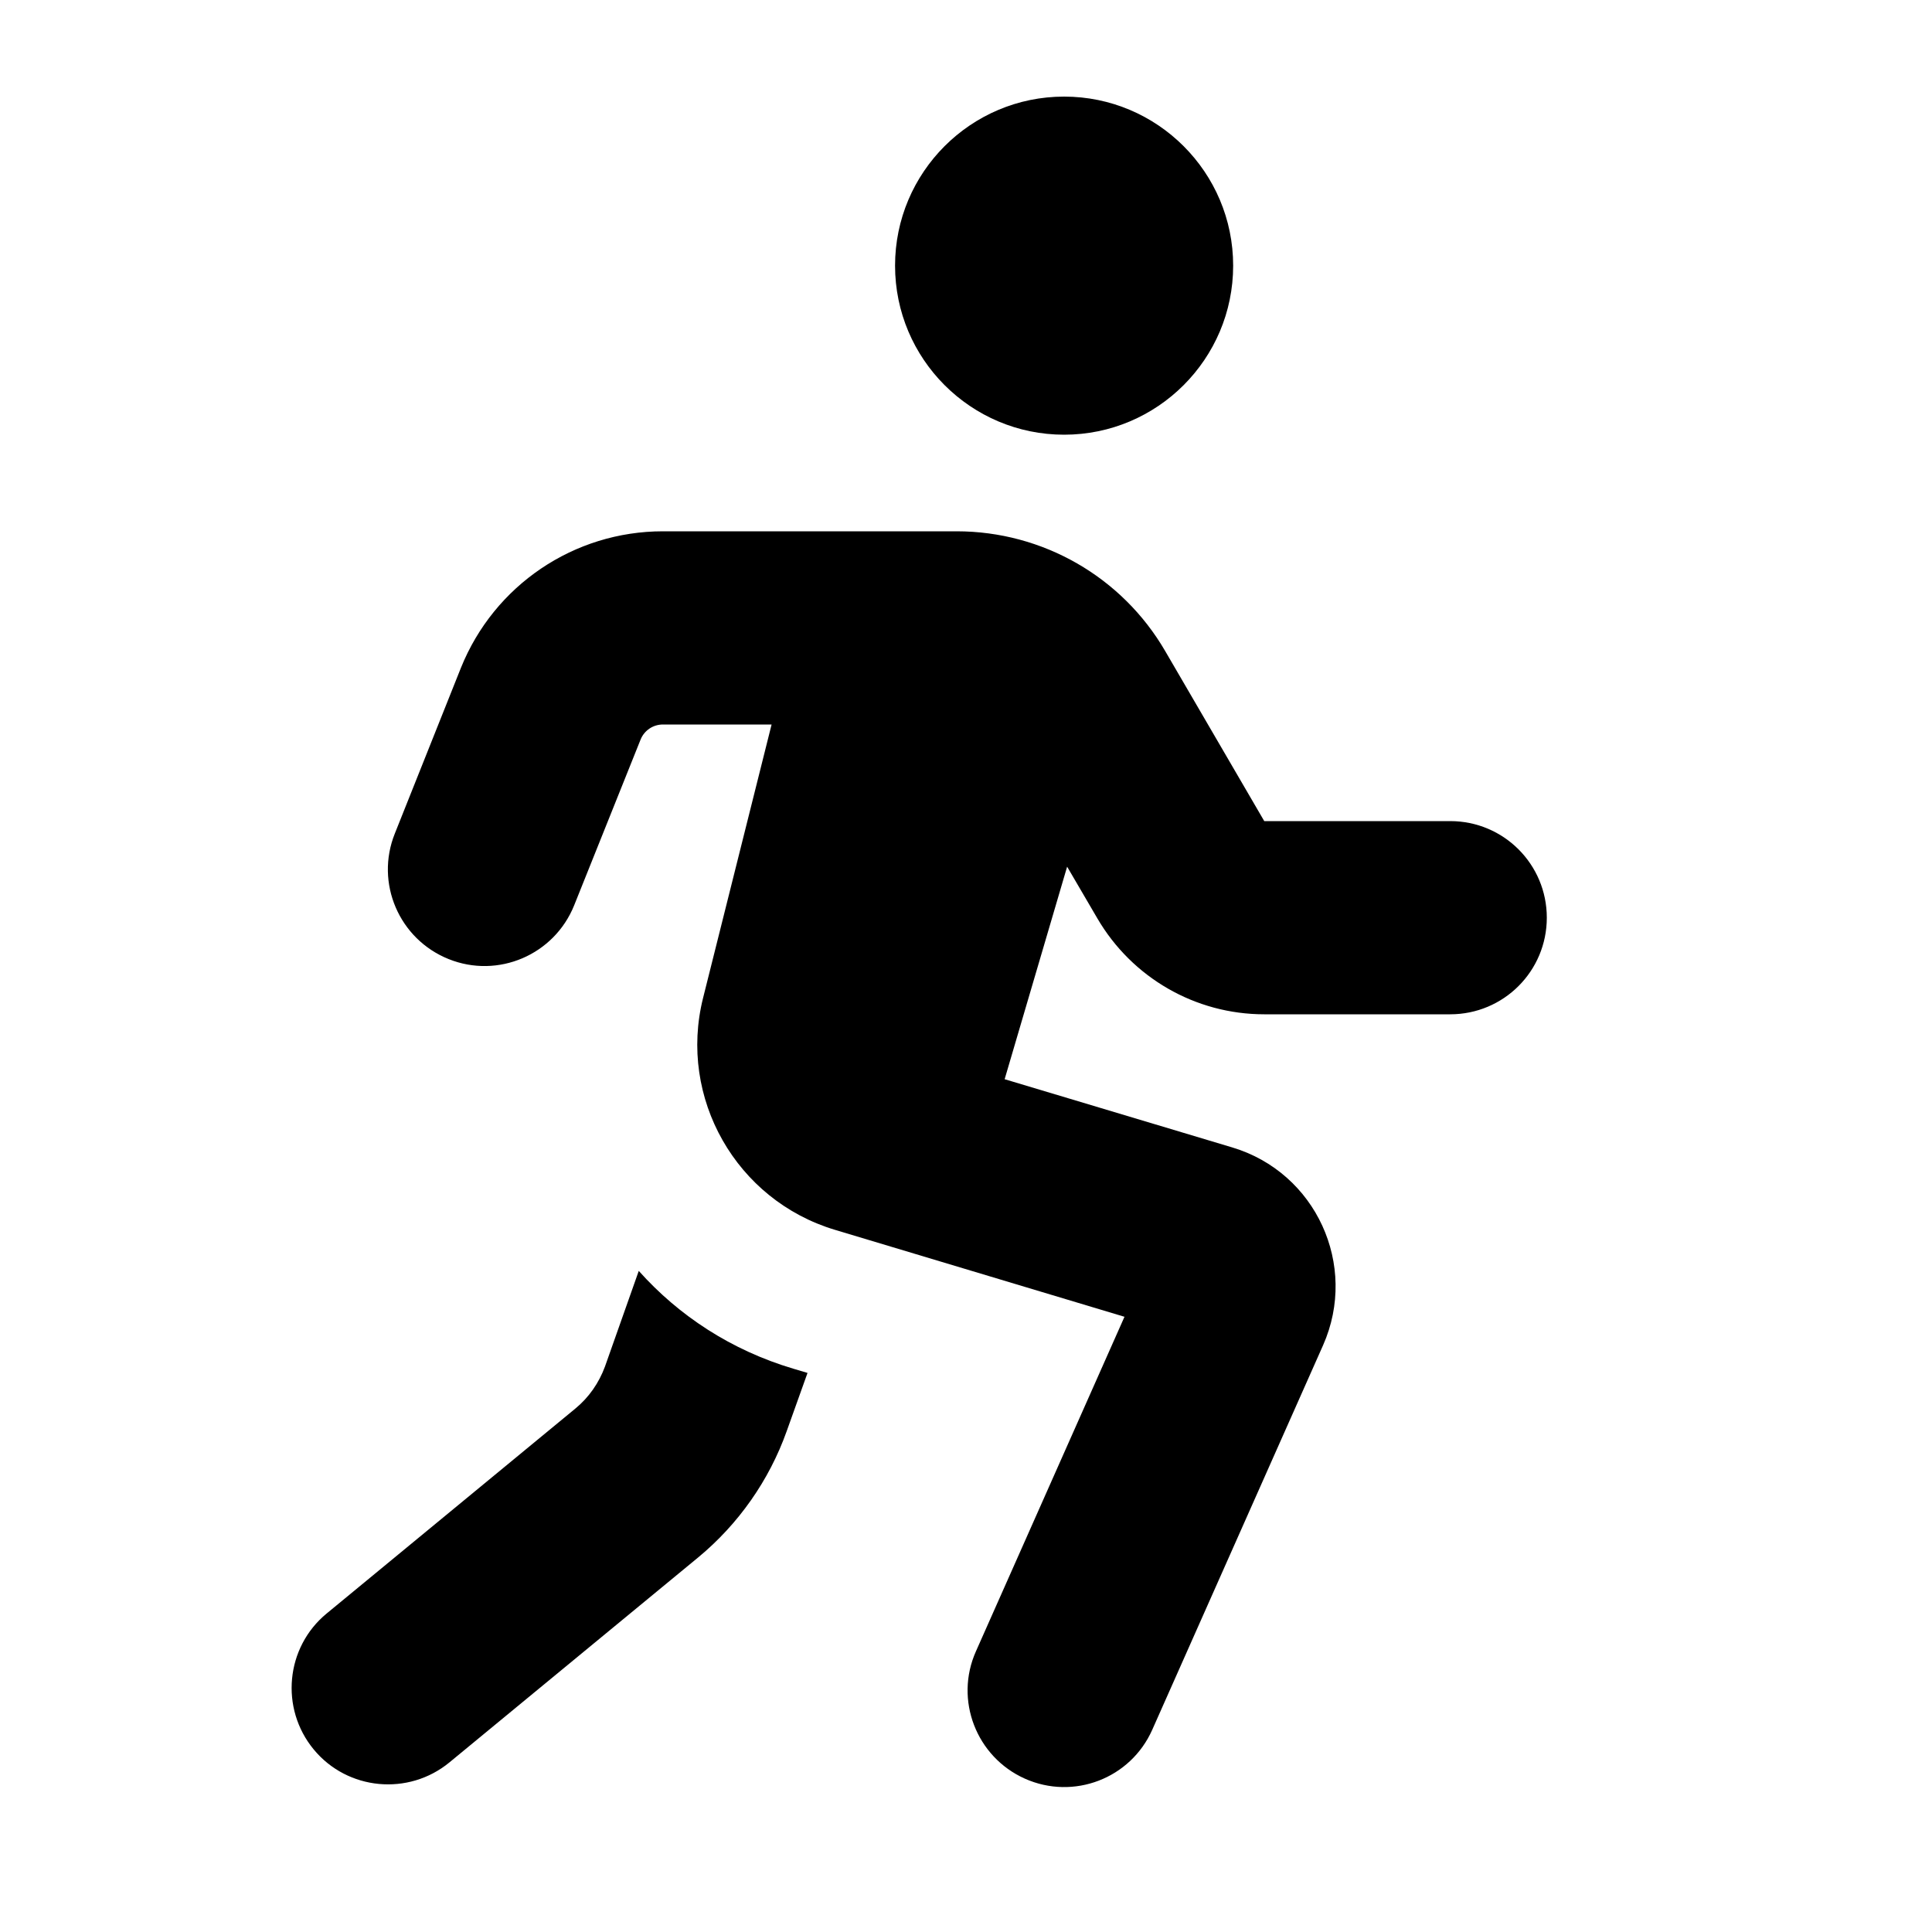
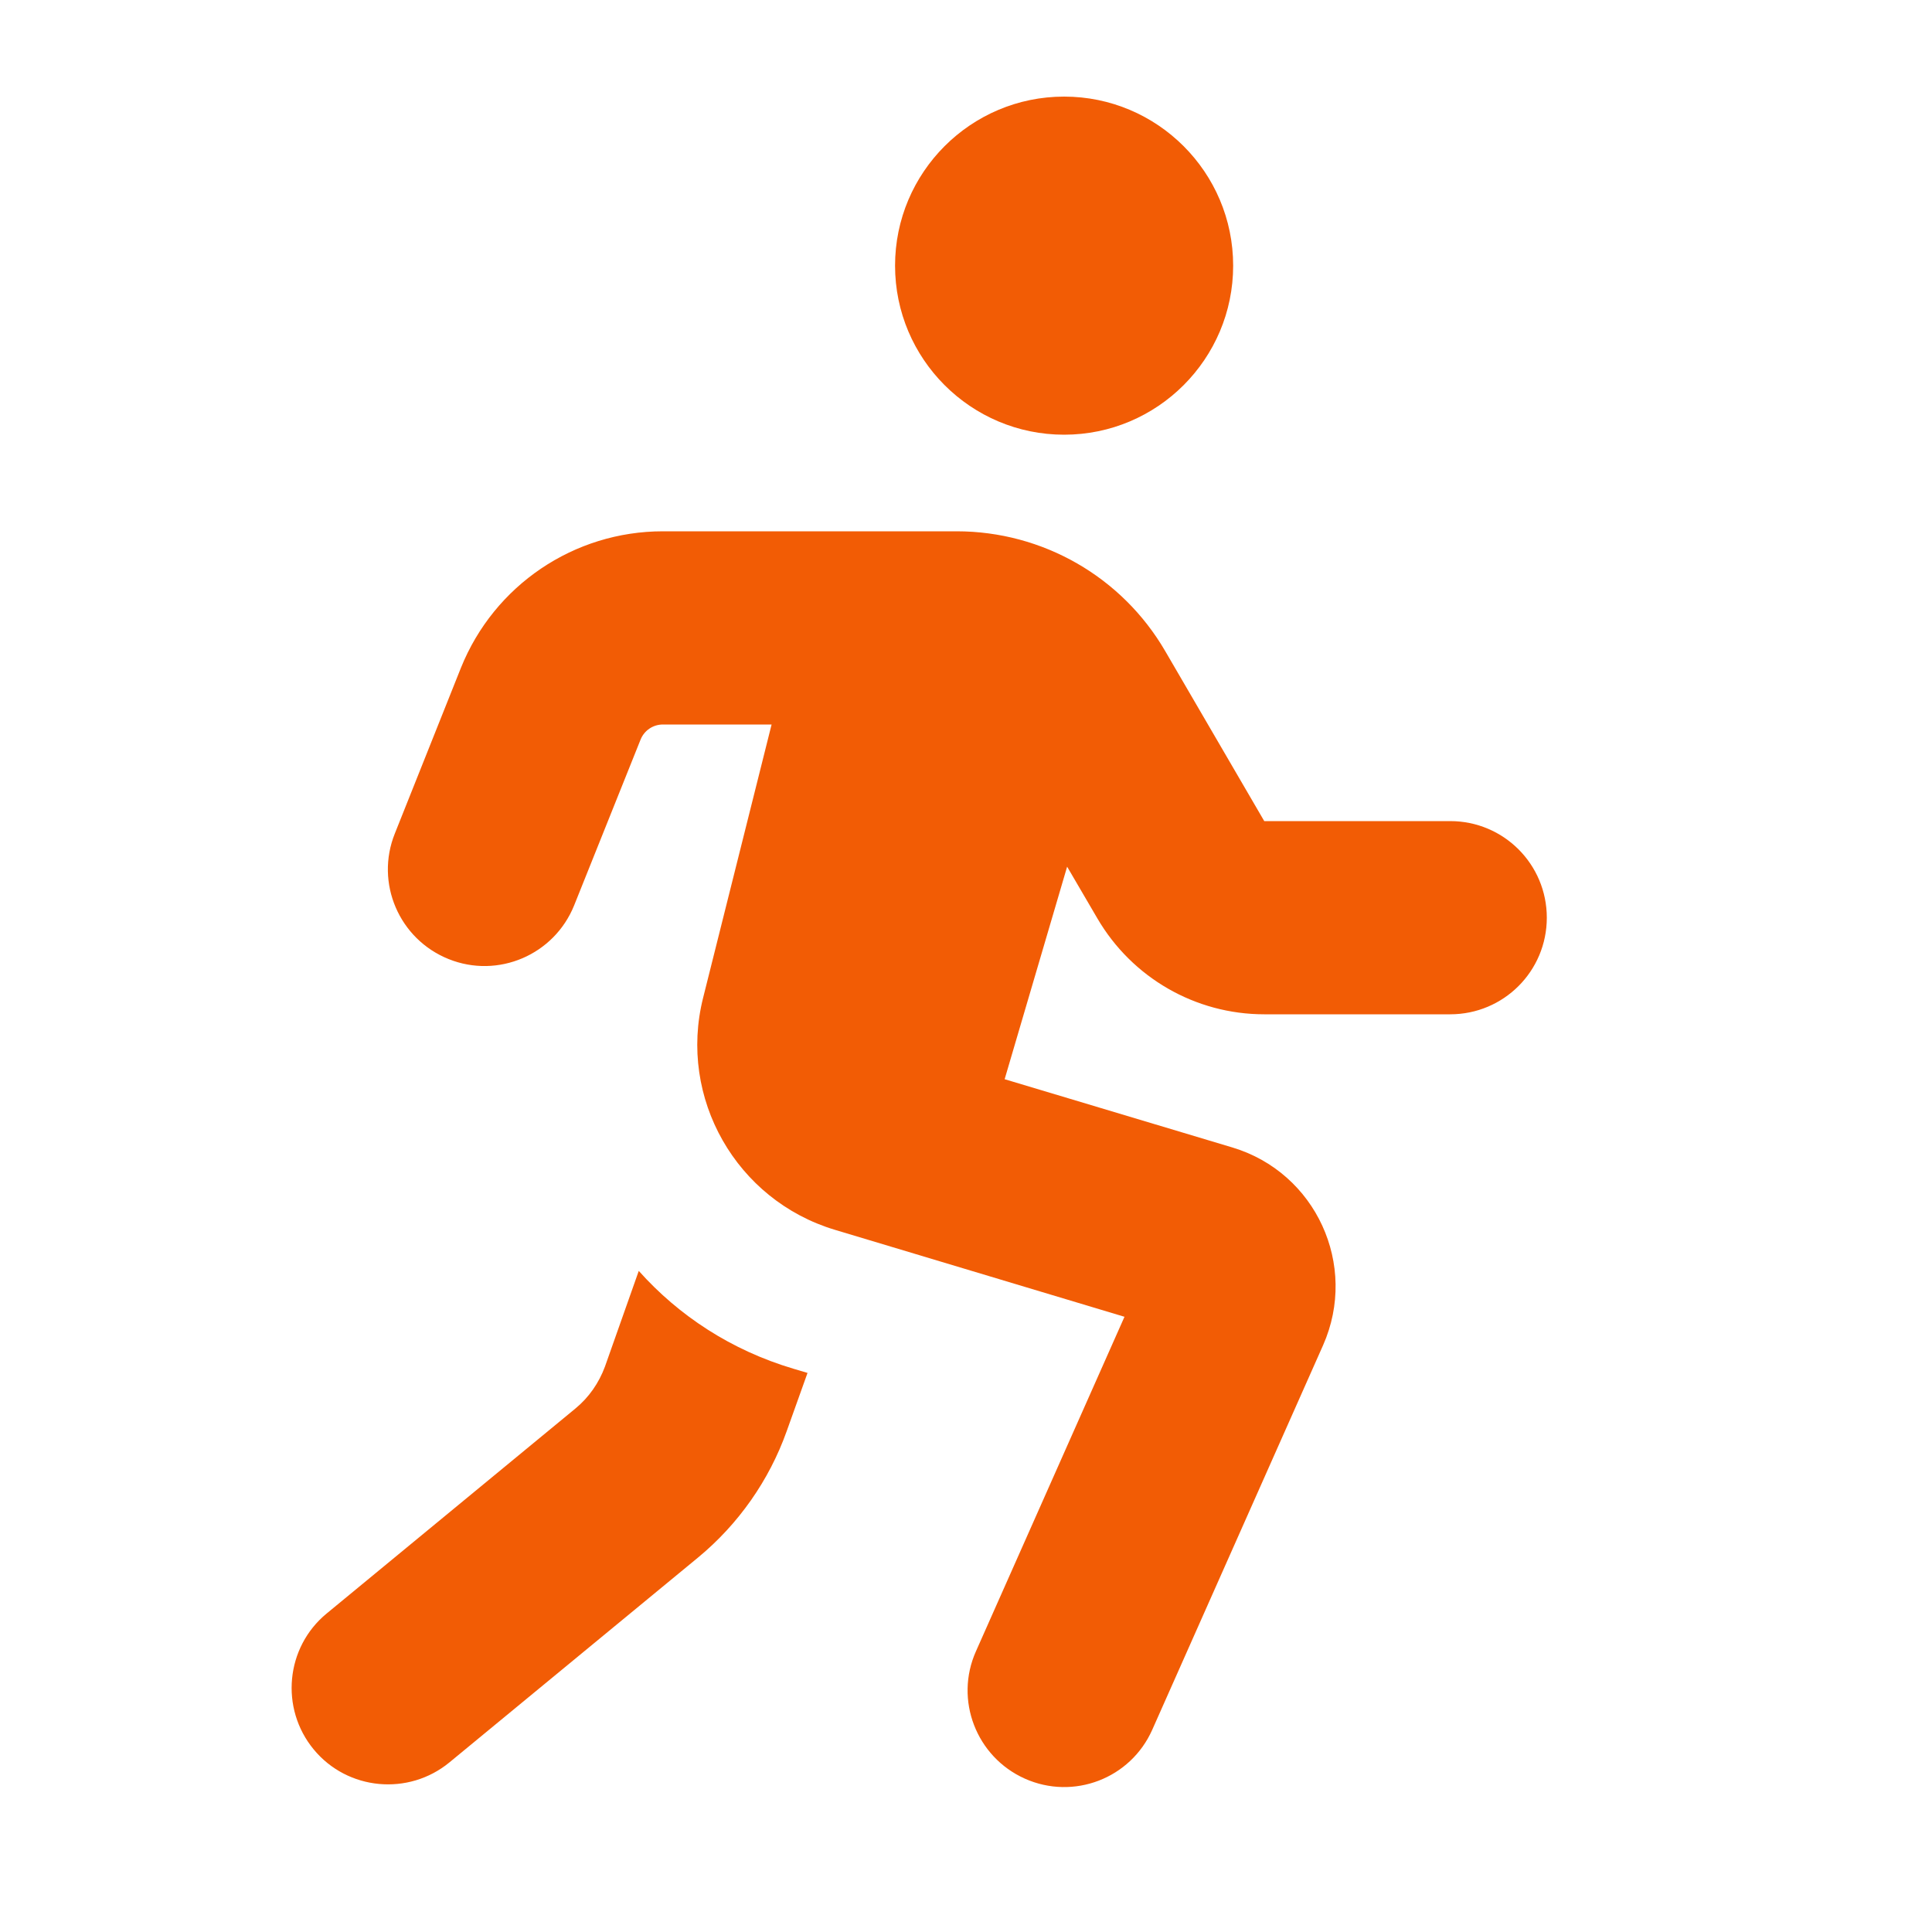
<svg xmlns="http://www.w3.org/2000/svg" viewBox="0 0 640 640">
-   <path d="M352.5 32C383.4 32 408.5 57.1 408.5 88C408.5 118.9 383.4 144 352.5 144C321.6 144 296.5 118.9 296.5 88C296.5 57.1 321.6 32 352.5 32zM219.6 240C216.3 240 213.4 242 212.2 245L190.2 299.9C183.6 316.3 165 324.3 148.6 317.7C132.2 311.1 124.2 292.5 130.8 276.1L152.7 221.2C163.7 193.9 190.1 176 219.6 176L316.9 176C345.4 176 371.7 191.1 386 215.7L418.8 272L480.4 272C498.1 272 512.4 286.3 512.4 304C512.4 321.7 498.1 336 480.4 336L418.8 336C396 336 375 323.9 363.5 304.2L353.5 287.1L332.8 357.5L408.2 380.1C435.9 388.4 450 419.1 438.3 445.6L381.7 573C374.5 589.2 355.6 596.4 339.5 589.2C323.4 582 316.1 563.1 323.3 547L372.5 436.2L276.6 407.4C243.9 397.6 224.6 363.7 232.9 330.6L255.6 240L219.7 240zM211.6 421C224.9 435.9 242.3 447.3 262.8 453.4L267.5 454.8L260.6 474.1C254.8 490.4 244.6 504.9 231.3 515.9L148.9 583.8C135.3 595 115.1 593.1 103.9 579.5C92.7 565.9 94.6 545.7 108.2 534.5L190.6 466.6C195.1 462.9 198.4 458.1 200.4 452.7L211.6 421z" />
+   <path fill="#F25C05" d="M352.5 32C383.4 32 408.5 57.1 408.5 88C408.5 118.9 383.4 144 352.5 144C321.6 144 296.5 118.9 296.5 88C296.5 57.1 321.6 32 352.5 32zM219.6 240C216.3 240 213.4 242 212.2 245L190.2 299.9C183.6 316.3 165 324.3 148.6 317.7C132.2 311.1 124.2 292.5 130.8 276.1L152.7 221.2C163.7 193.9 190.1 176 219.6 176L316.9 176C345.4 176 371.7 191.1 386 215.7L418.8 272L480.4 272C498.1 272 512.4 286.3 512.4 304C512.4 321.7 498.1 336 480.4 336L418.8 336C396 336 375 323.9 363.5 304.2L353.5 287.1L332.8 357.5L408.2 380.1C435.9 388.4 450 419.1 438.3 445.6L381.7 573C374.5 589.2 355.6 596.4 339.5 589.2C323.4 582 316.1 563.1 323.3 547L372.5 436.2L276.6 407.4C243.9 397.6 224.6 363.7 232.9 330.6L255.6 240L219.7 240zM211.6 421C224.9 435.9 242.3 447.3 262.8 453.4L267.5 454.8L260.6 474.1C254.8 490.4 244.6 504.9 231.3 515.9L148.9 583.8C135.3 595 115.1 593.1 103.9 579.5C92.7 565.9 94.6 545.7 108.2 534.5L190.6 466.6C195.1 462.9 198.4 458.1 200.4 452.7L211.6 421z" />
</svg>
